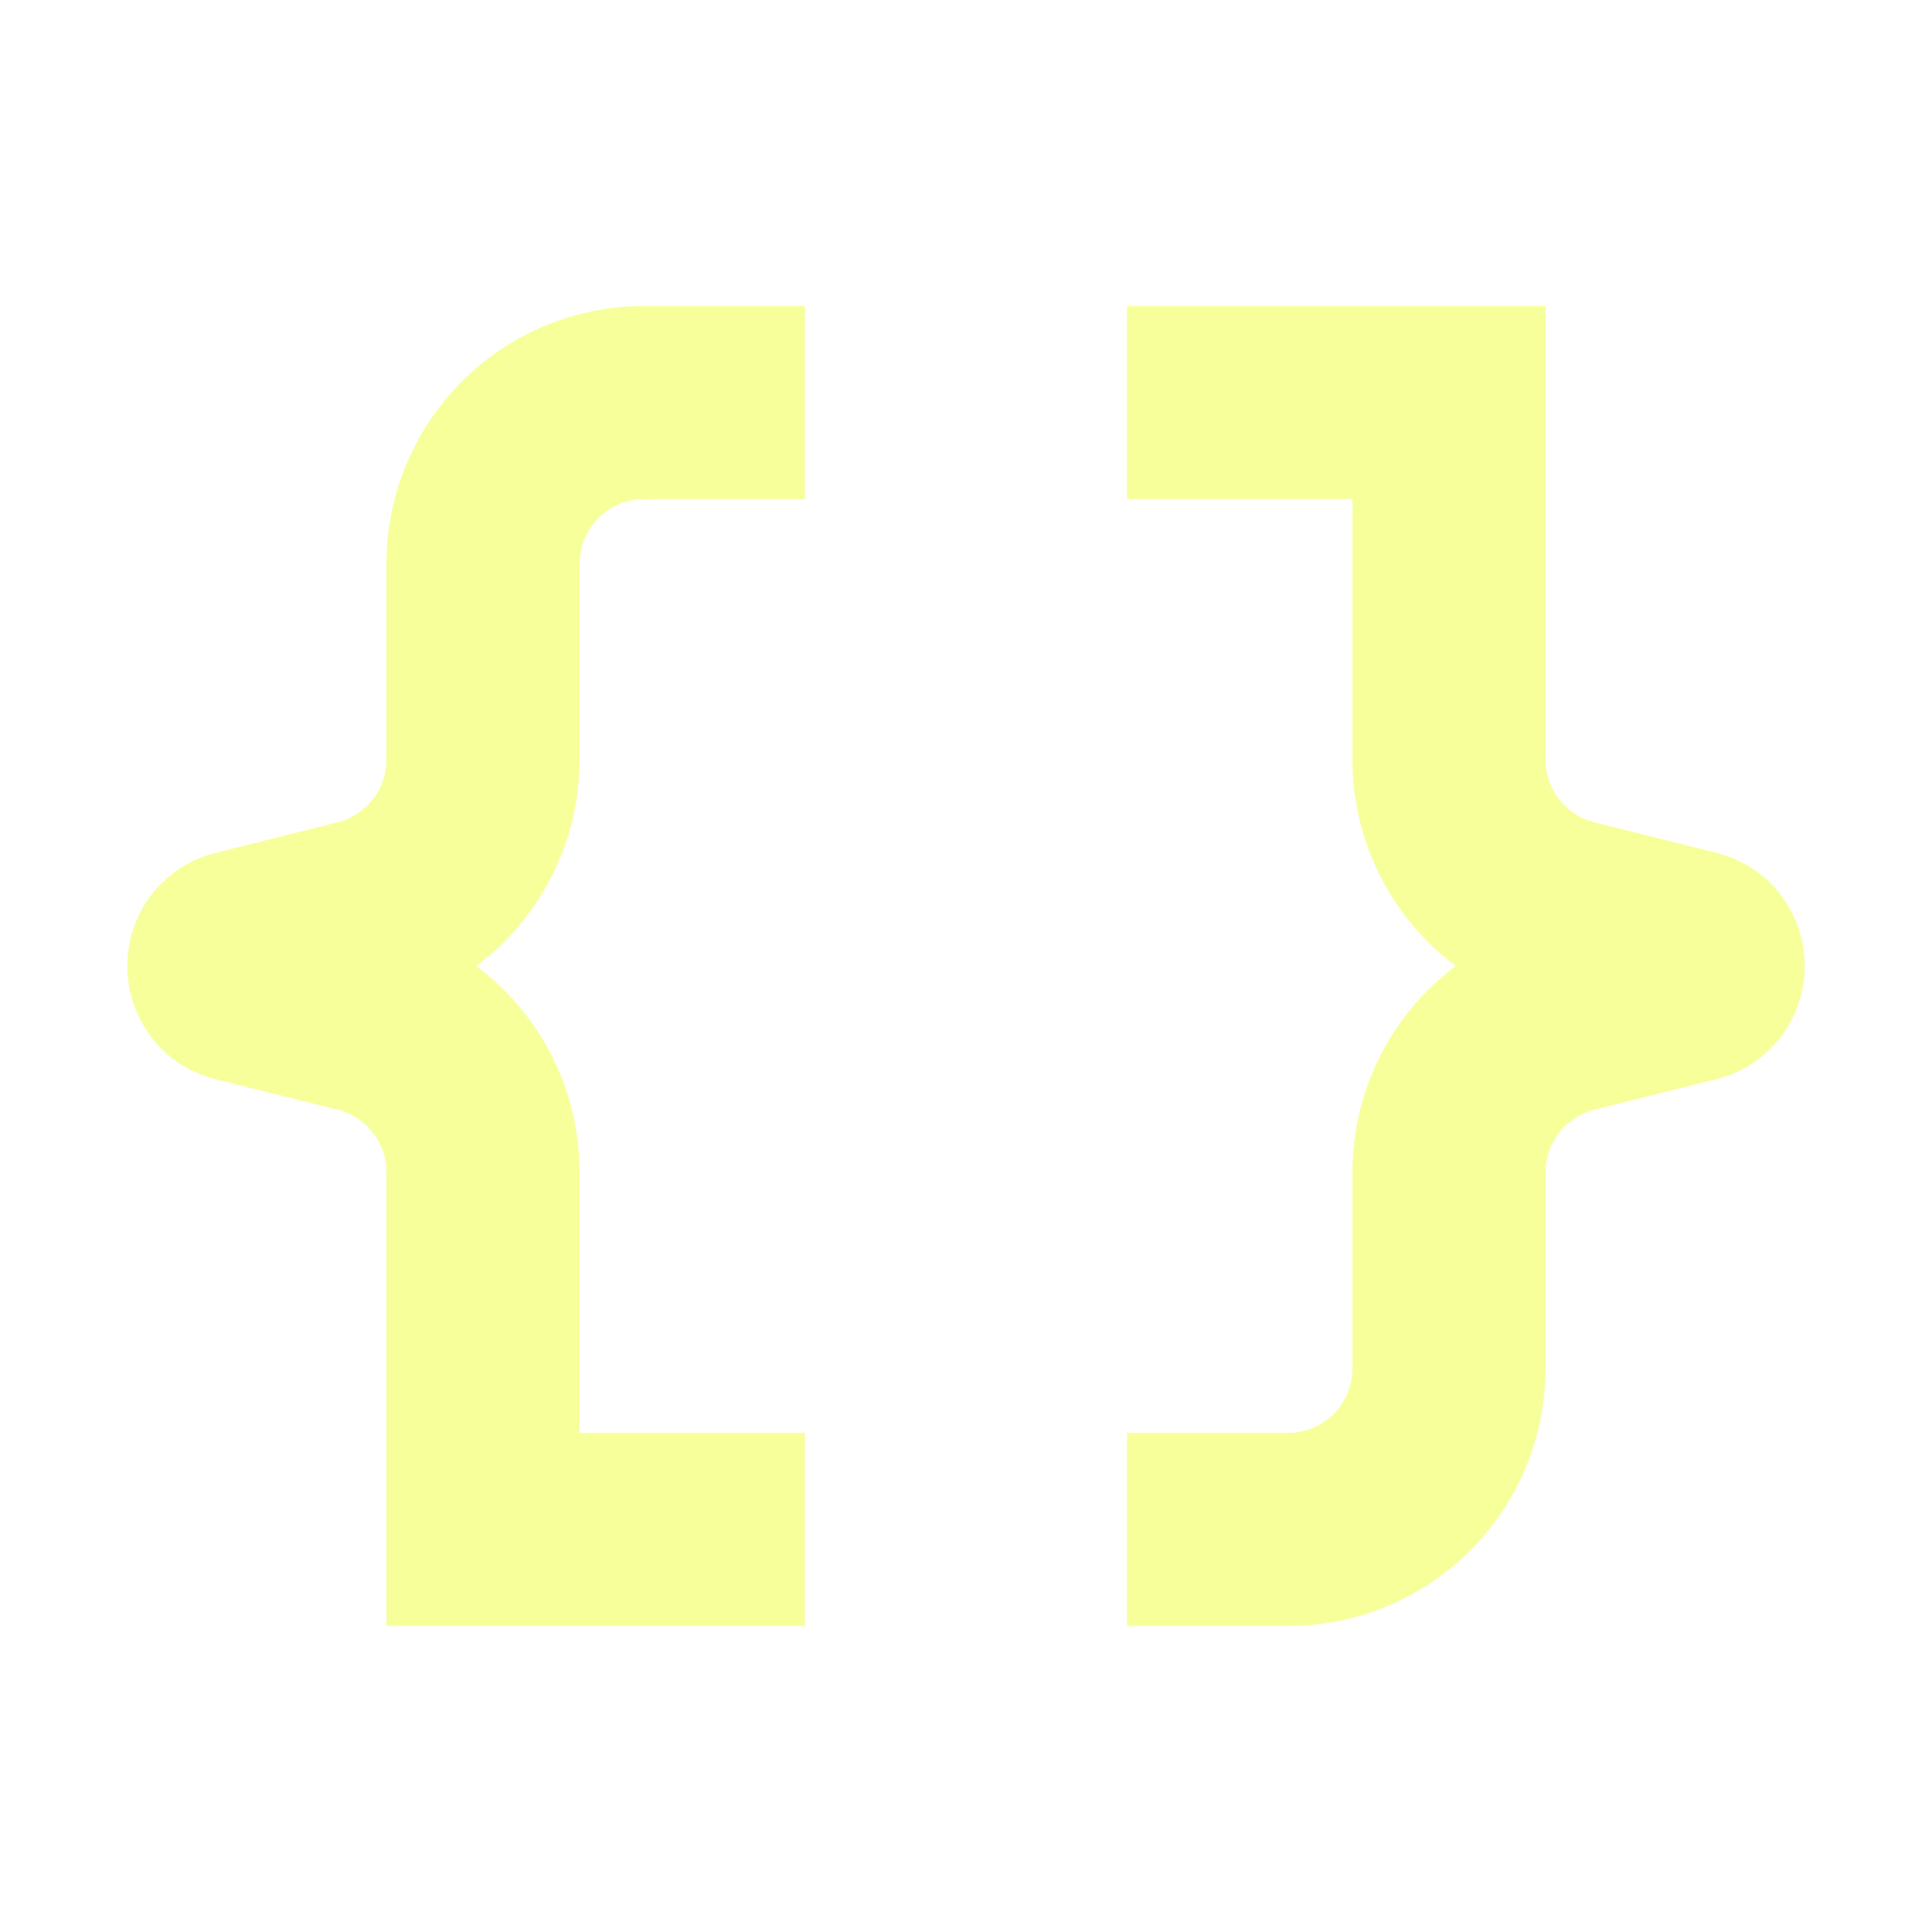
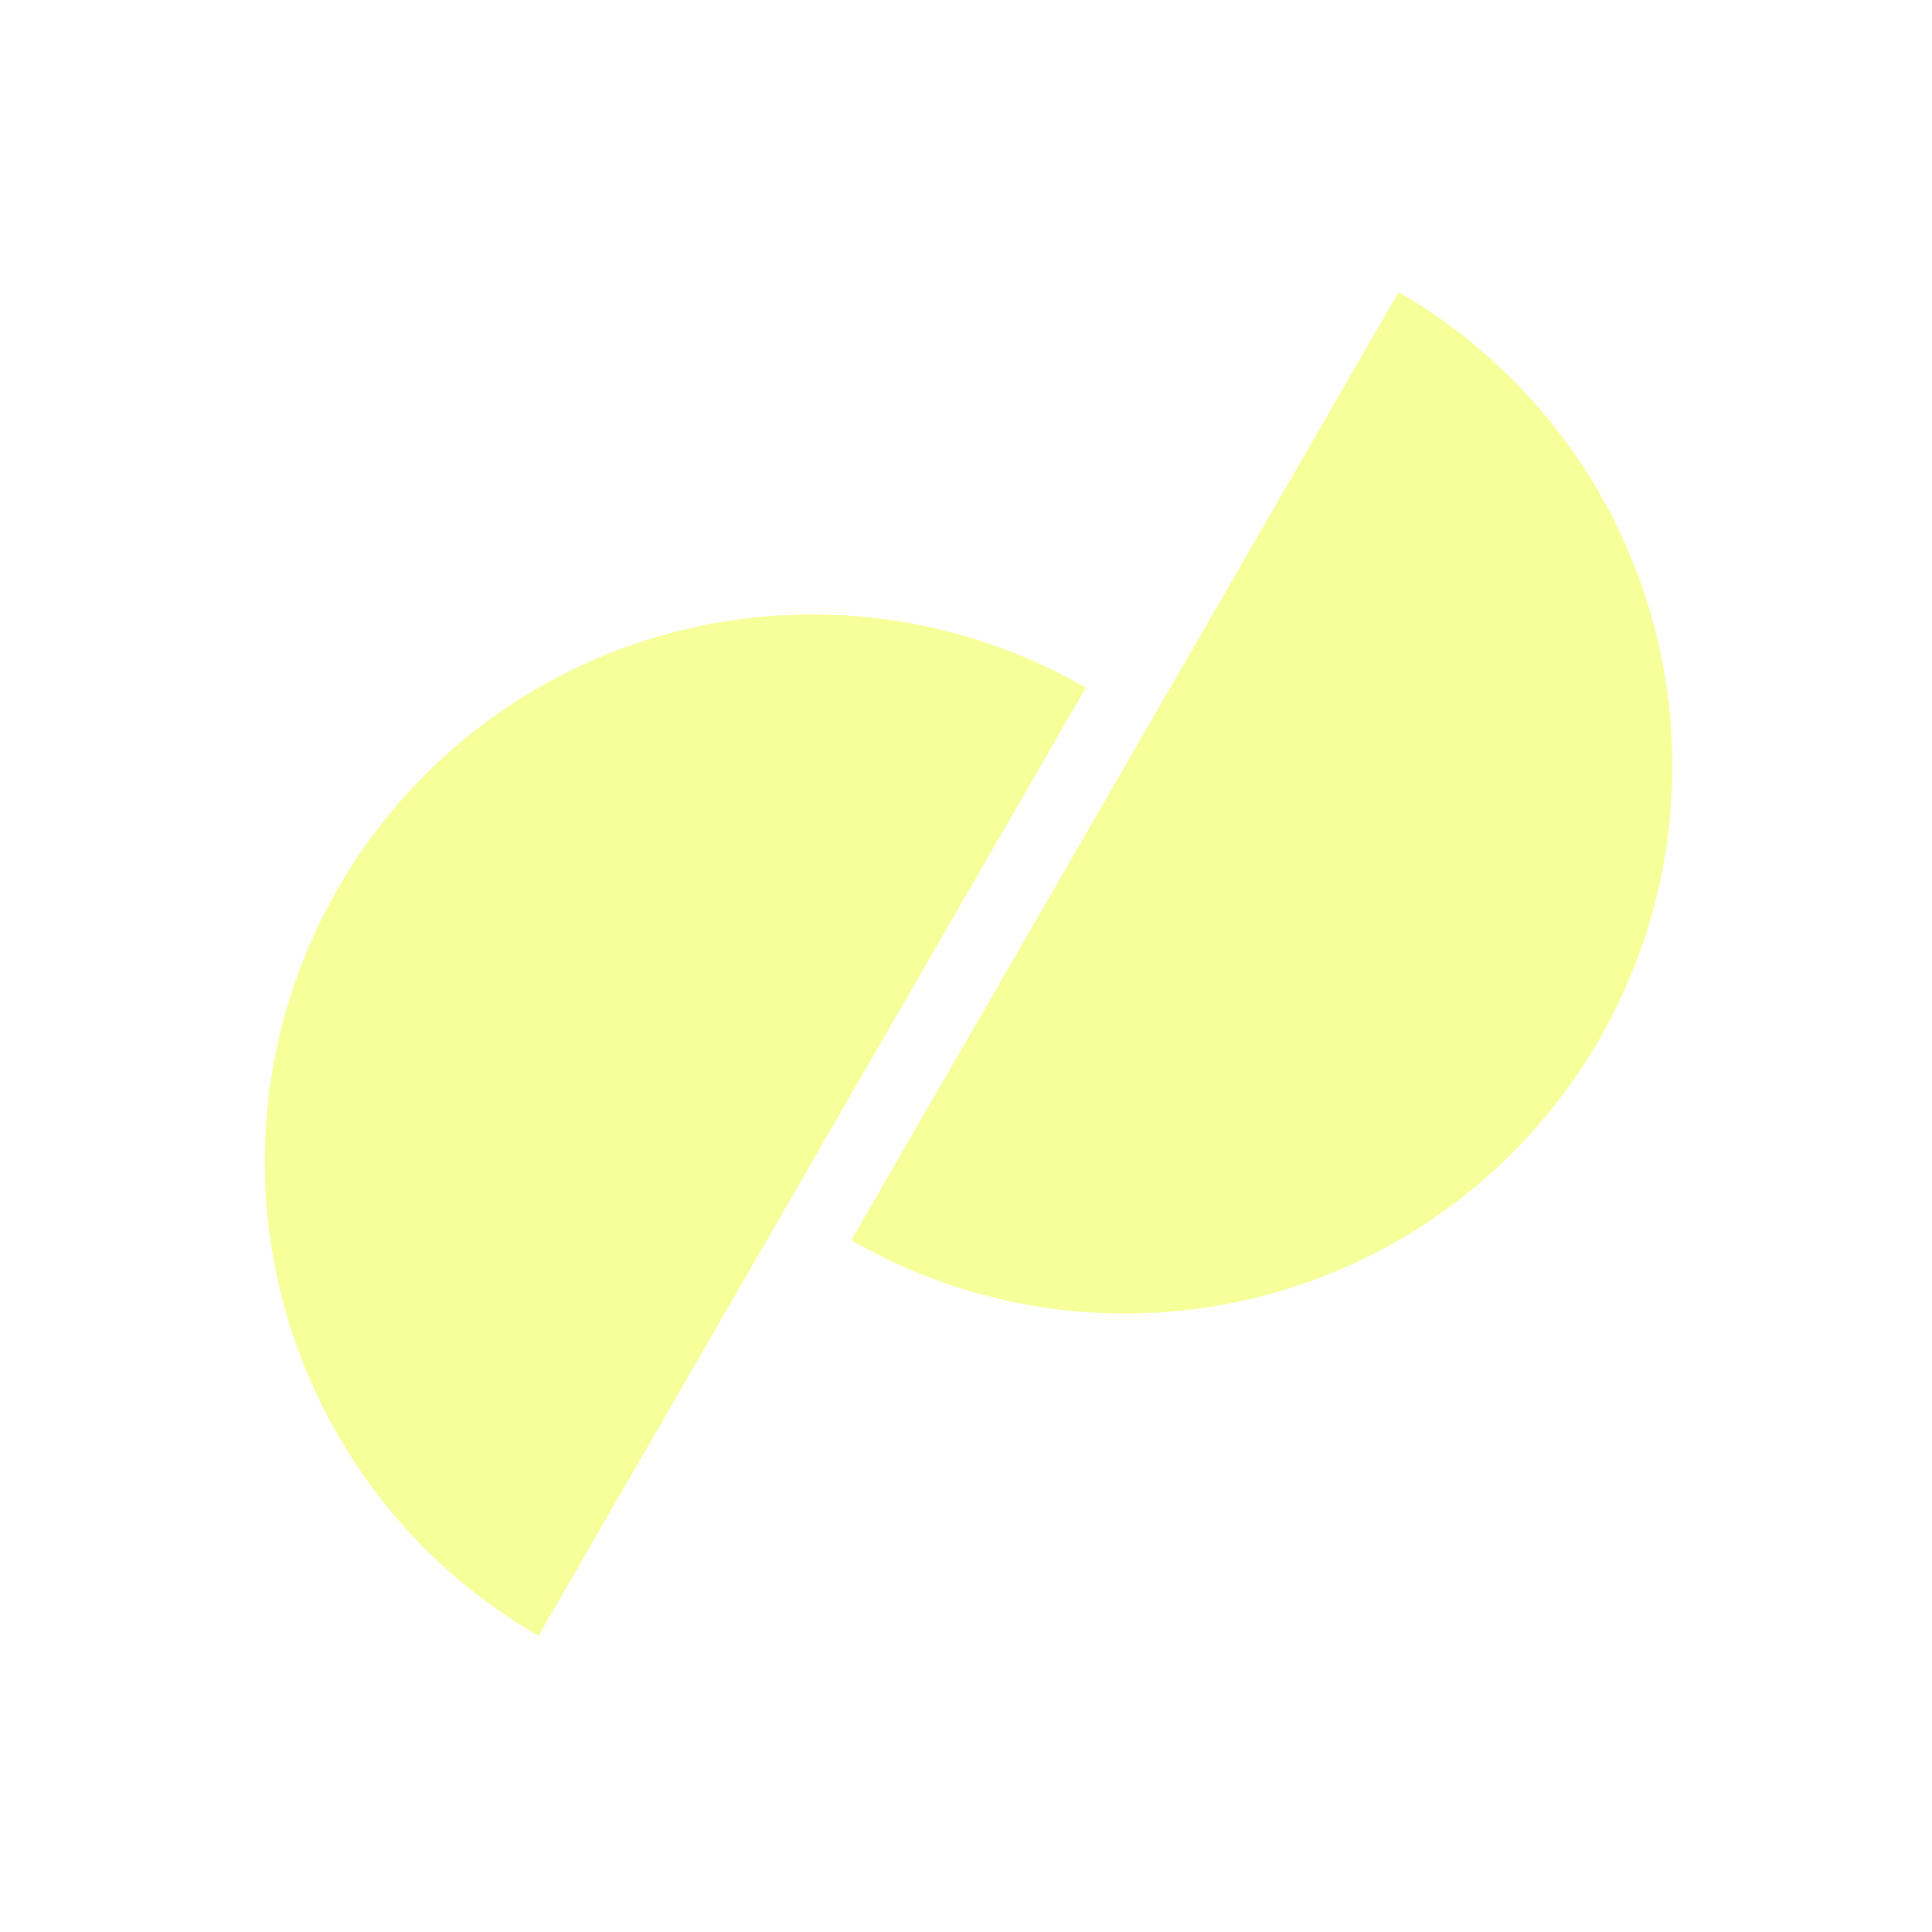
- <svg xmlns="http://www.w3.org/2000/svg" width="20" height="20" viewBox="0 0 20 20" fill="none">
-   <path d="M11.667 15.833H13.333C13.775 15.833 14.199 15.658 14.512 15.345C14.824 15.033 15 14.609 15 14.167V12.135C15 11.763 15.124 11.402 15.353 11.109C15.582 10.816 15.902 10.608 16.262 10.518L17.525 10.202C17.735 10.149 17.735 9.851 17.525 9.797L16.262 9.482C15.902 9.392 15.582 9.184 15.353 8.891C15.124 8.598 15 8.237 15 7.866V4.167H11.667M8.333 4.167H6.667C6.225 4.167 5.801 4.342 5.488 4.655C5.176 4.967 5 5.391 5 5.833V7.865C5 8.237 4.876 8.598 4.647 8.891C4.418 9.183 4.098 9.392 3.737 9.482L2.475 9.798C2.265 9.851 2.265 10.149 2.475 10.203L3.737 10.518C4.098 10.608 4.418 10.816 4.647 11.109C4.876 11.402 5 11.762 5 12.134V15.833H8.333" stroke="#F7FF9B" stroke-width="2" />
+ <svg xmlns="http://www.w3.org/2000/svg" width="210" height="210" viewBox="0 0 210 210" fill="none">
+   <path d="M58.529 177.807C51.762 173.9 45.831 168.699 41.074 162.5C36.317 156.301 32.828 149.226 30.806 141.678C28.784 134.131 28.268 126.259 29.288 118.512C30.308 110.765 32.843 103.295 36.75 96.528C40.657 89.762 45.858 83.831 52.057 79.074C58.256 74.317 65.332 70.828 72.879 68.806C80.426 66.784 88.298 66.268 96.045 67.287C103.792 68.307 111.262 70.843 118.029 74.75L88.279 126.279L58.529 177.807Z" fill="#F7FF9B" />
+   <path d="M152.029 31.75C158.795 35.657 164.726 40.858 169.483 47.057C174.24 53.256 177.729 60.331 179.751 67.879C181.773 75.426 182.289 83.298 181.269 91.045C180.25 98.792 177.714 106.262 173.807 113.029C169.9 119.795 164.699 125.726 158.5 130.483C152.301 135.24 145.226 138.729 137.678 140.751C130.131 142.774 122.259 143.289 114.512 142.27C106.765 141.25 99.295 138.714 92.528 134.807L122.279 83.279L152.029 31.75Z" fill="#F7FF9B" />
</svg>
